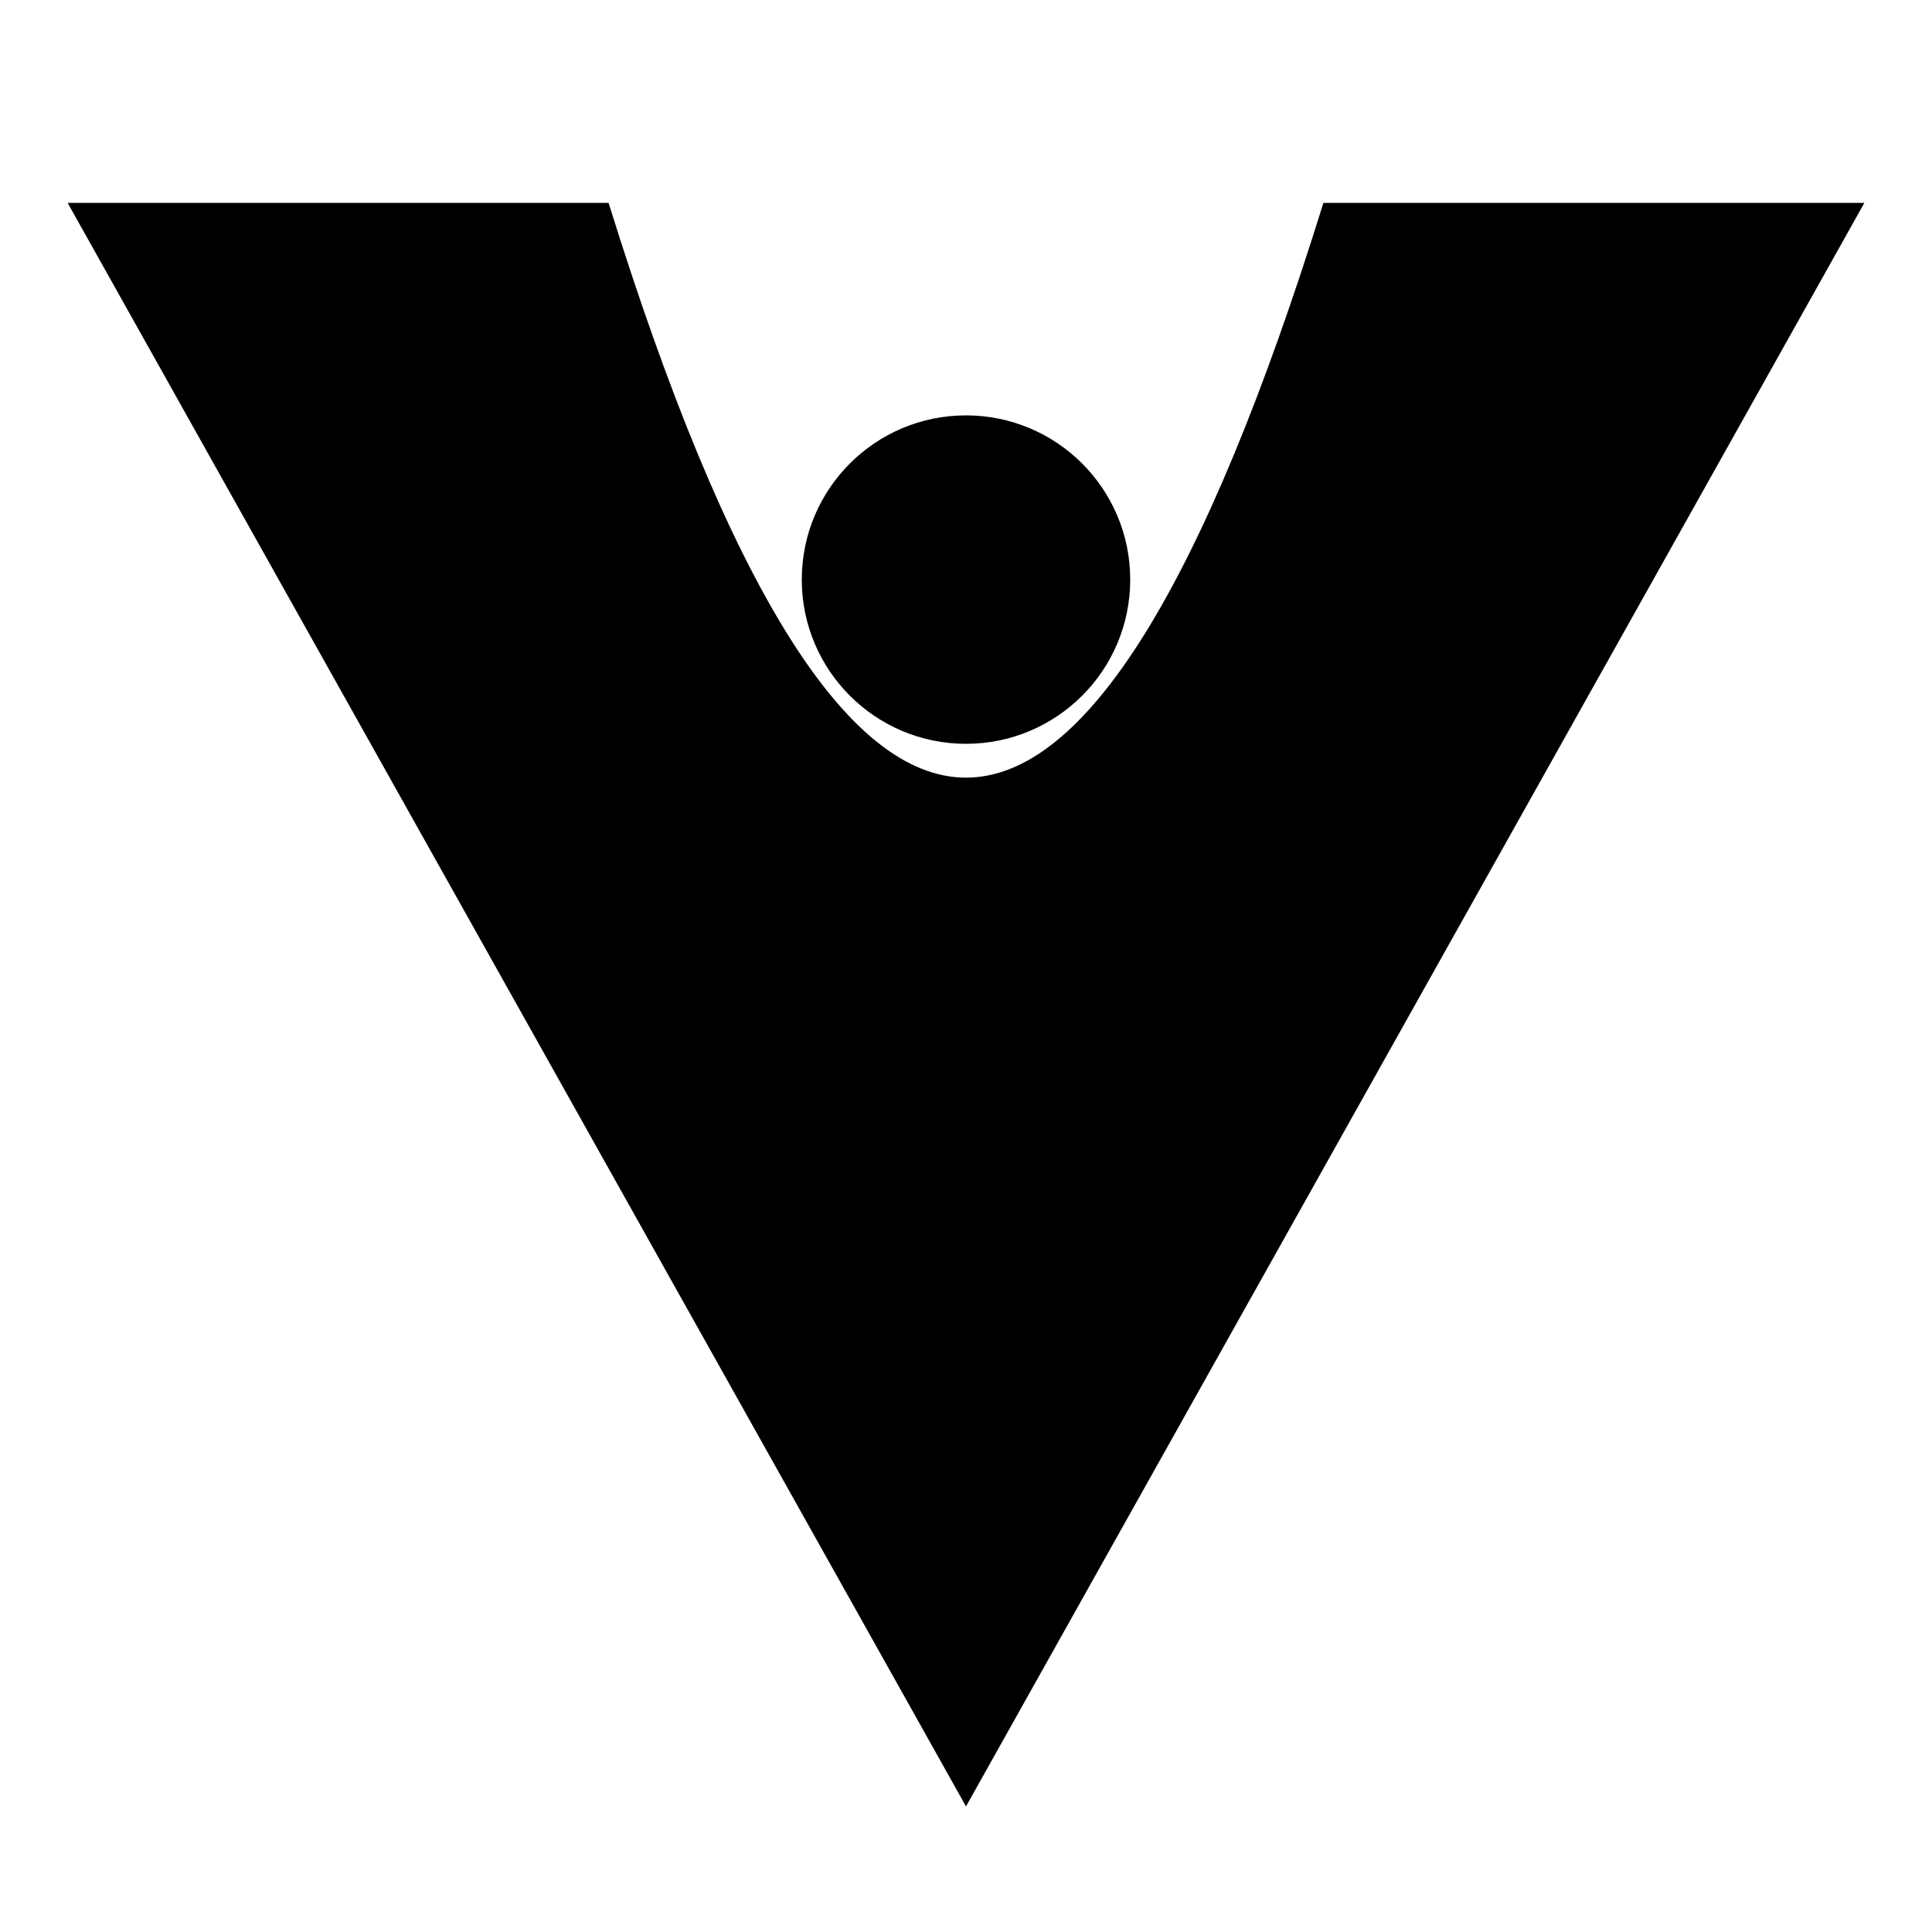
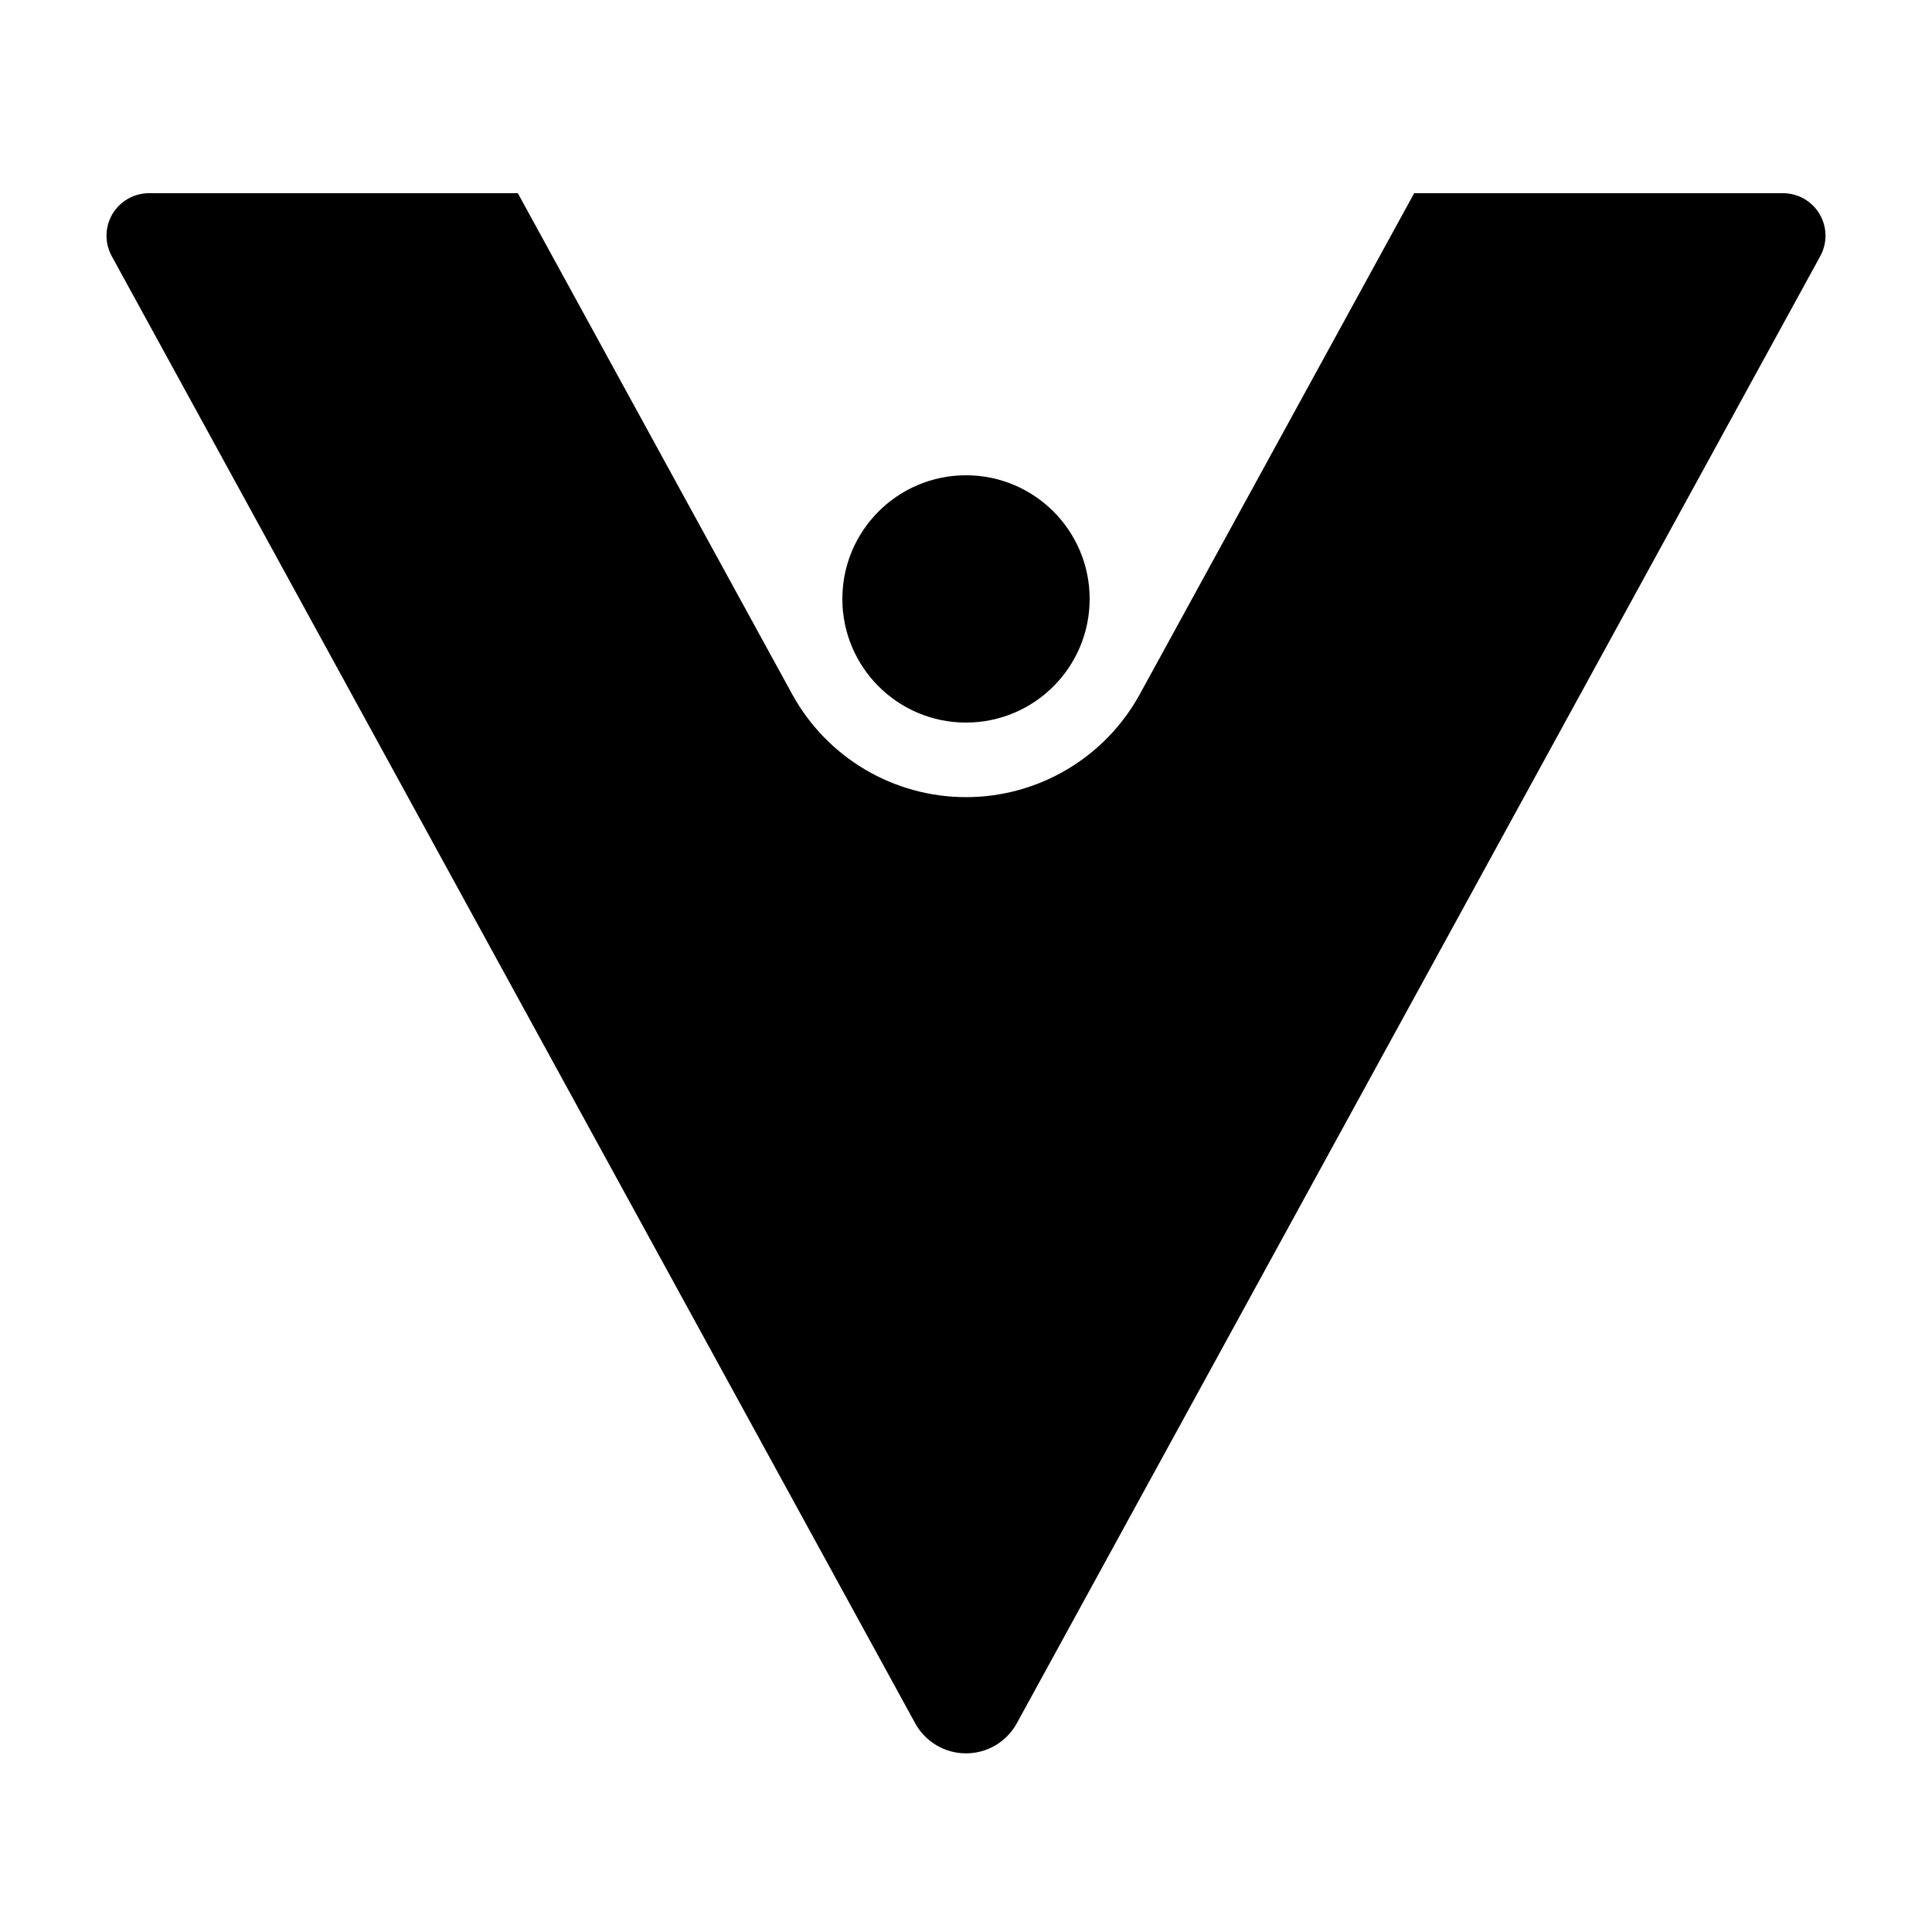
<svg xmlns="http://www.w3.org/2000/svg" viewBox="0 0 100 100" role="img" aria-label="Vigil">
-   <path d="M3.5 10.5 L31.5 10.5 Q50 70 68.5 10.5 L96.5 10.5 L50 93.5 Z" fill="currentColor" />
-   <circle cx="50" cy="30" r="8.5" fill="currentColor" />
+   <path d="M5.783 13.257 A2.2 2.2 0 0 1 7.713 10 L26.803 10 L41.001 35.928 A10.26 10.26 0 0 0 58.999 35.928 L73.197 10 L92.287 10 A2.2 2.2 0 0 1 94.217 13.257 L52.631 89.195 A3 3 0 0 1 47.369 89.195 Z" fill="currentColor" />
+   <circle cx="50" cy="31" r="6.4" fill="currentColor" />
</svg>
